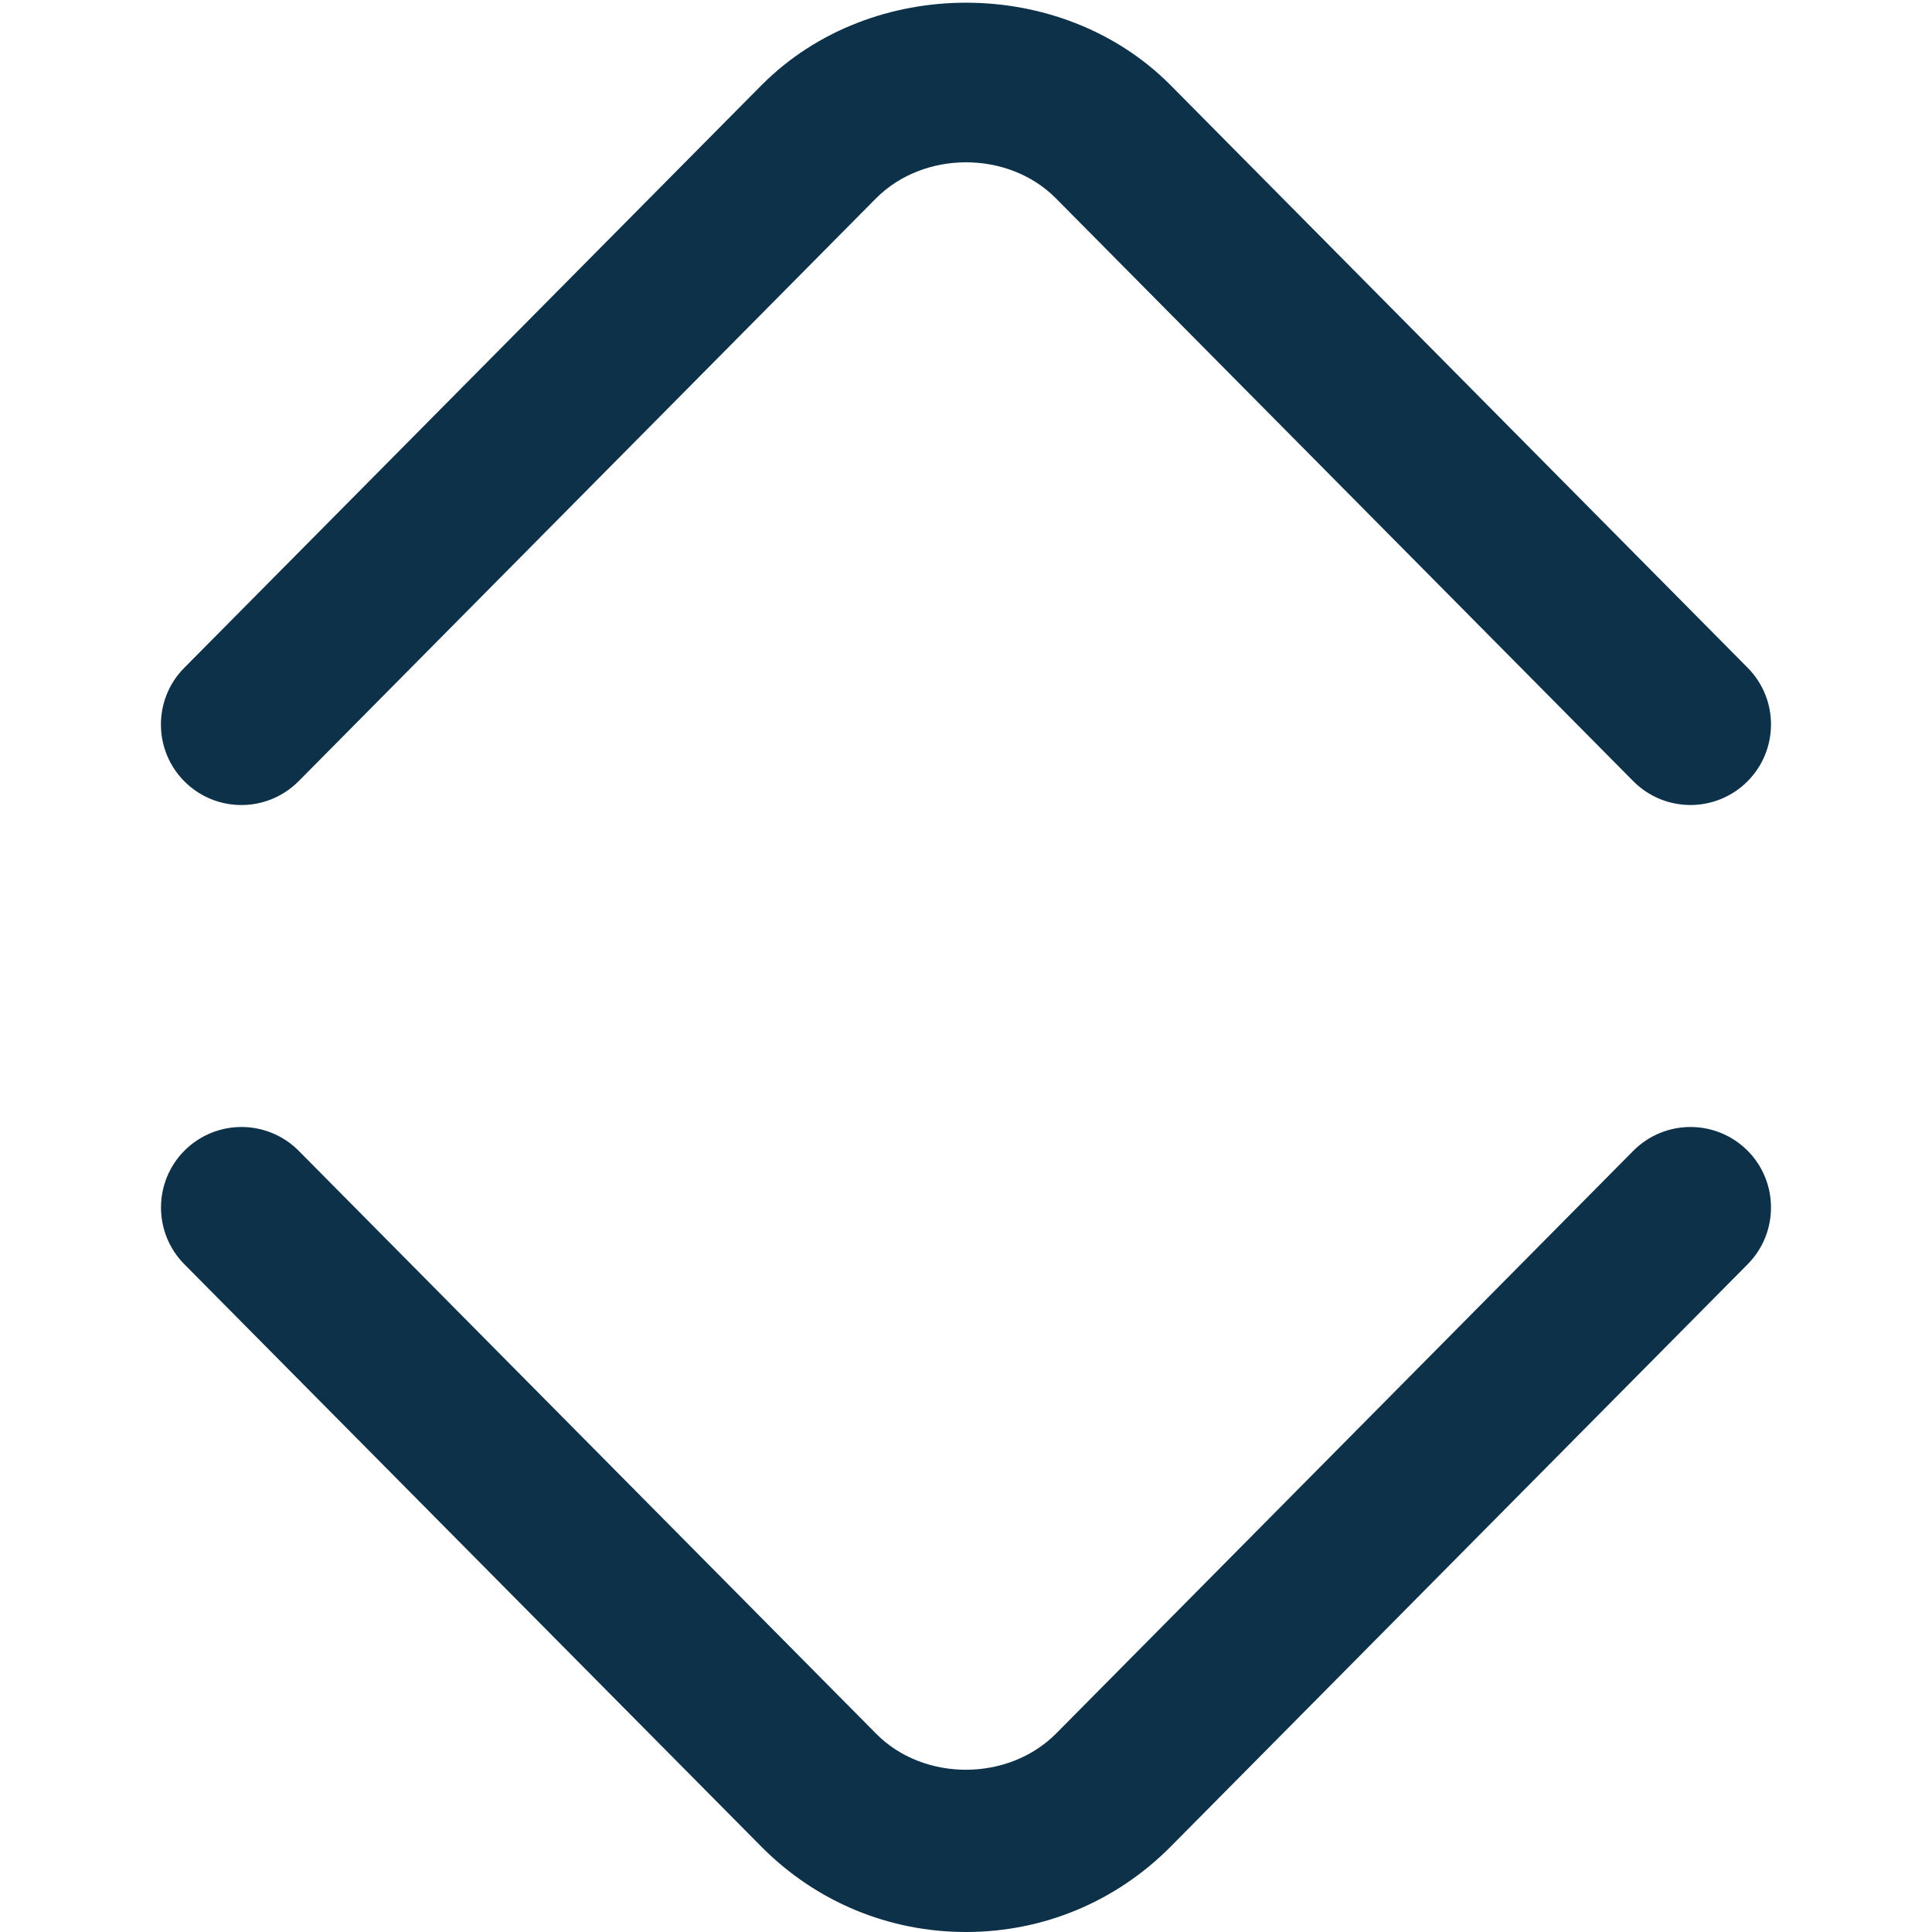
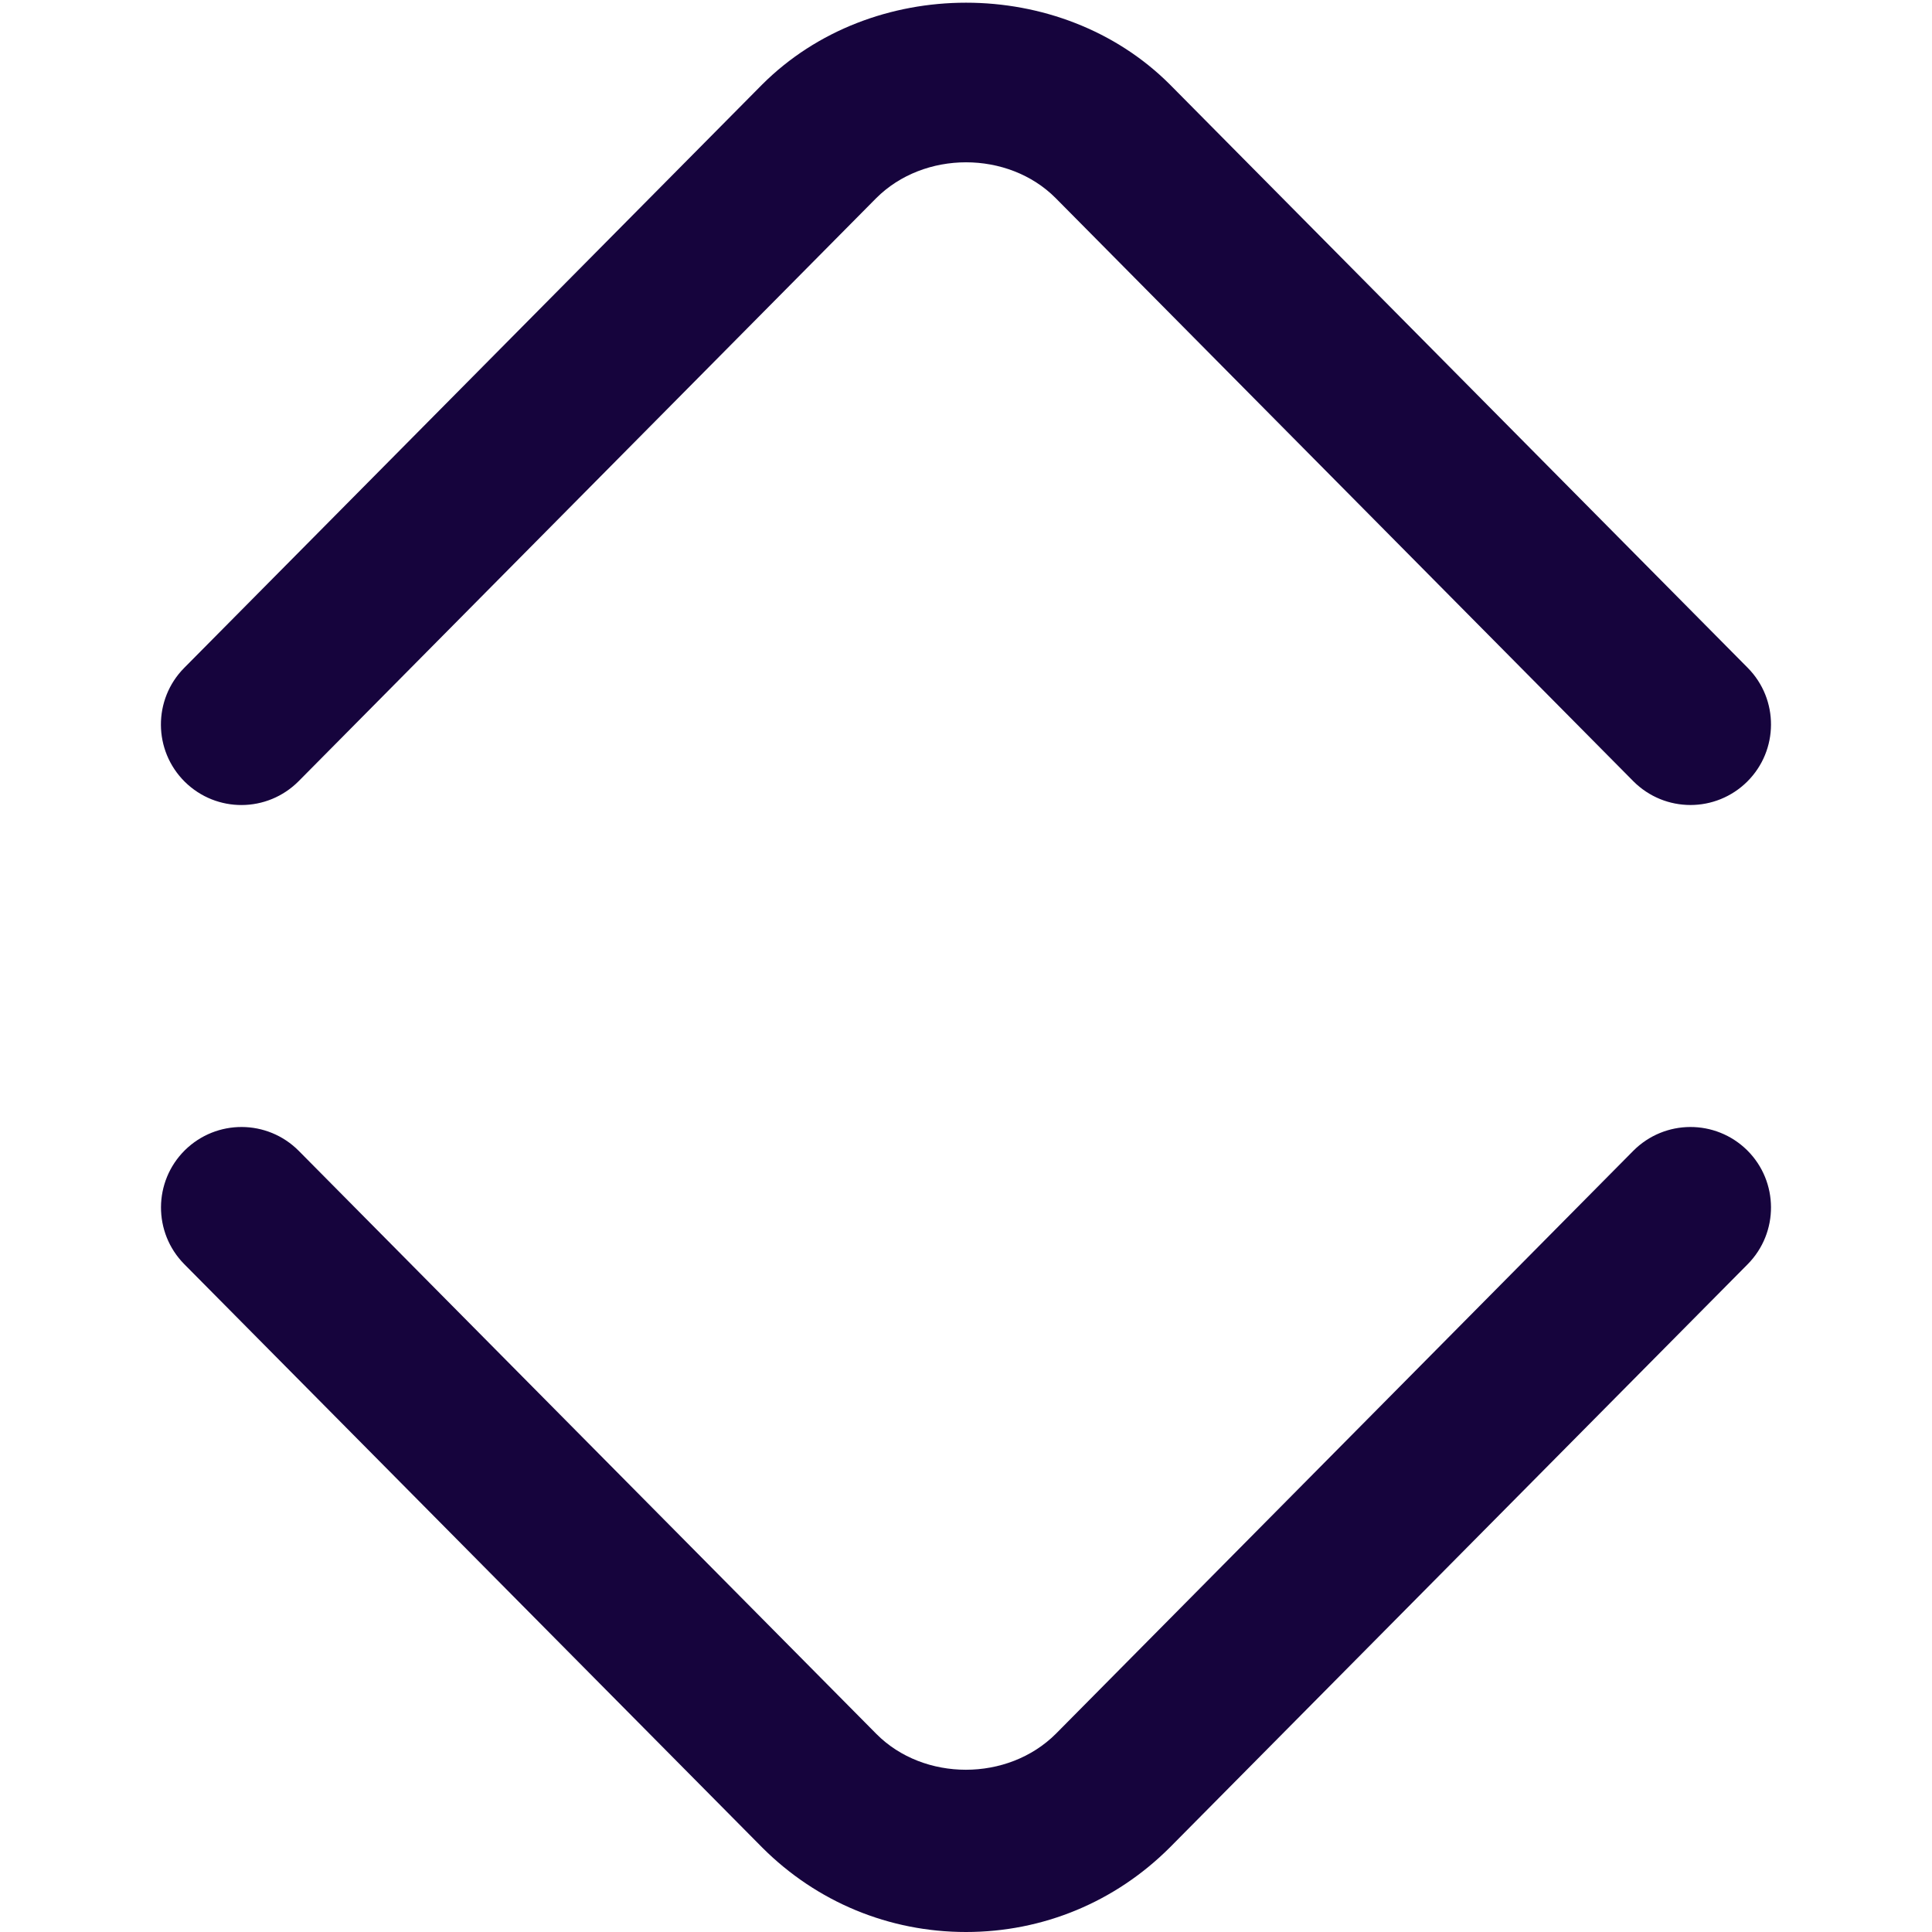
- <svg xmlns="http://www.w3.org/2000/svg" id="Layer_1" fill="#0d3149" data-name="Layer 1" viewBox="0 0 24 24">
+ <svg xmlns="http://www.w3.org/2000/svg" id="Layer_1" fill="#16043d" data-name="Layer 1" viewBox="0 0 24 24">
  <path d="m21,10c-.258,0-.515-.099-.711-.296l-7.177-7.245c-.588-.589-1.633-.593-2.229.004l-7.173,7.241c-.39.392-1.021.396-1.415.007-.392-.389-.395-1.022-.007-1.414L9.467,1.051c1.359-1.358,3.71-1.354,5.063-.004l7.181,7.249c.388.392.385,1.025-.007,1.414-.195.193-.45.29-.704.29Zm-6.467,12.949l7.178-7.245c.388-.393.385-1.026-.007-1.415-.394-.388-1.025-.385-1.415.007l-7.172,7.241c-.598.598-1.642.594-2.229.004l-7.177-7.245c-.39-.392-1.021-.395-1.415-.007-.392.389-.395,1.022-.007,1.415l7.182,7.249c.676.675,1.574,1.047,2.529,1.047s1.854-.372,2.533-1.051Z" />
</svg>
